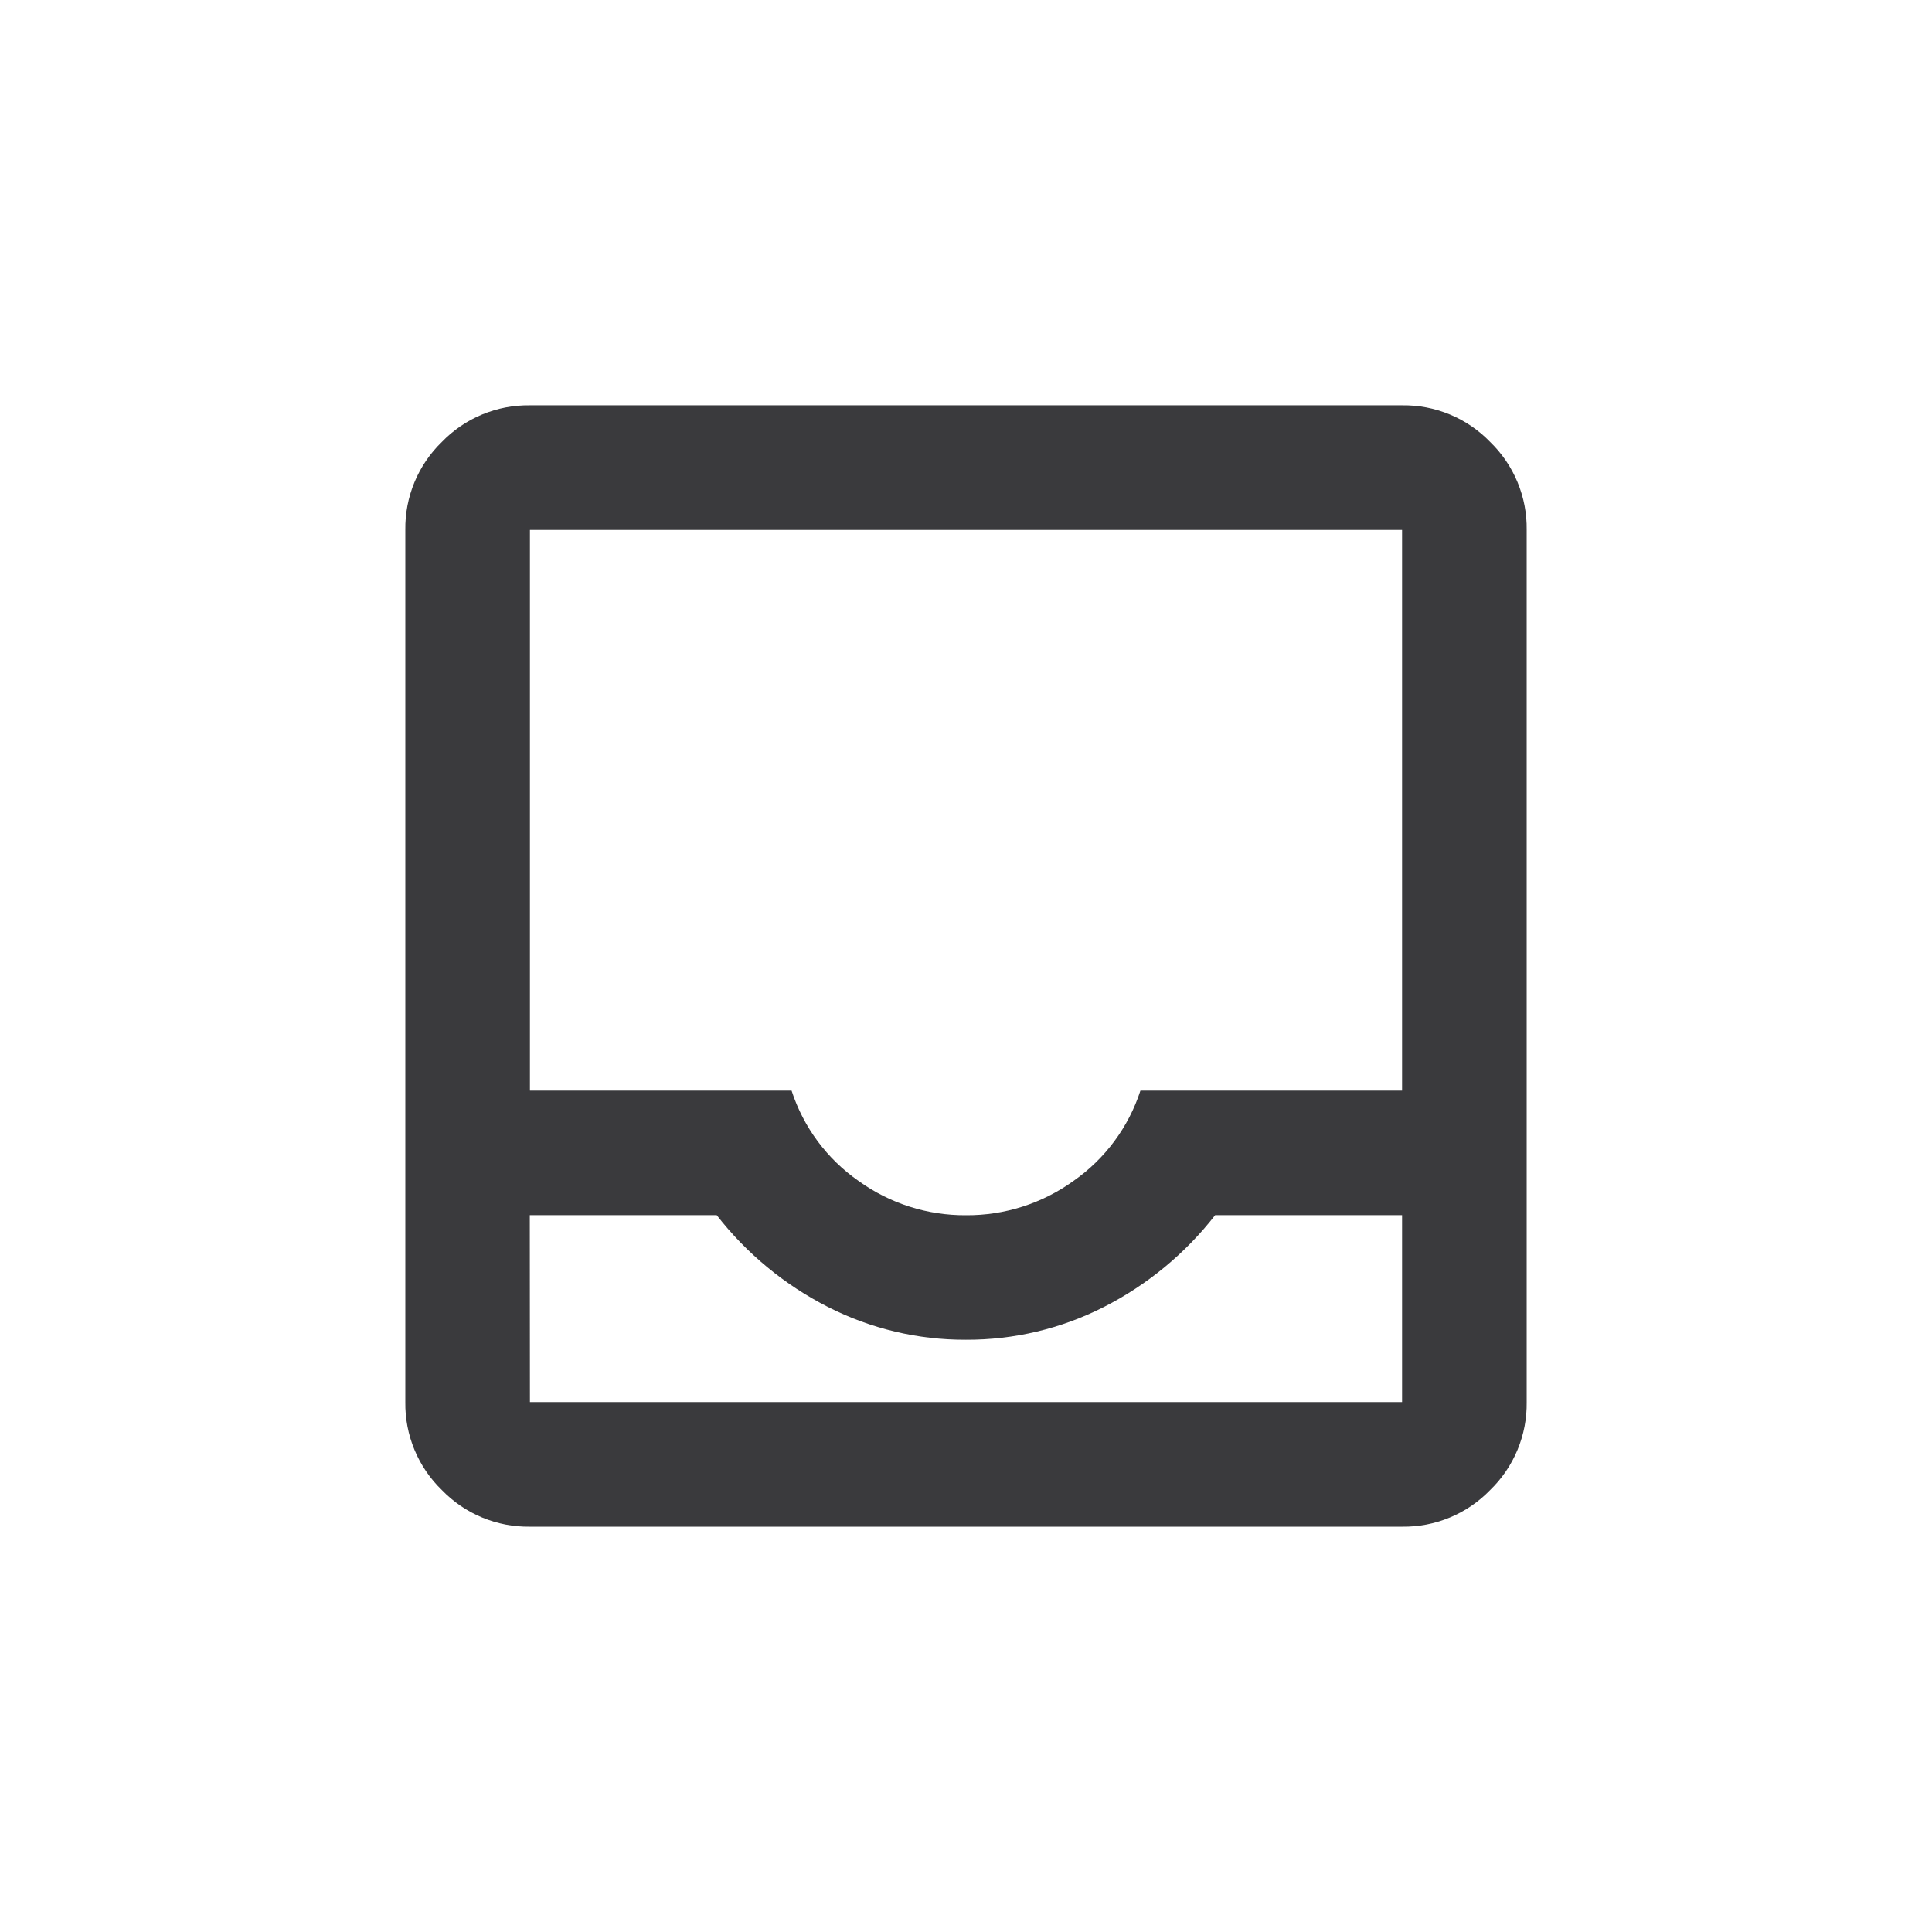
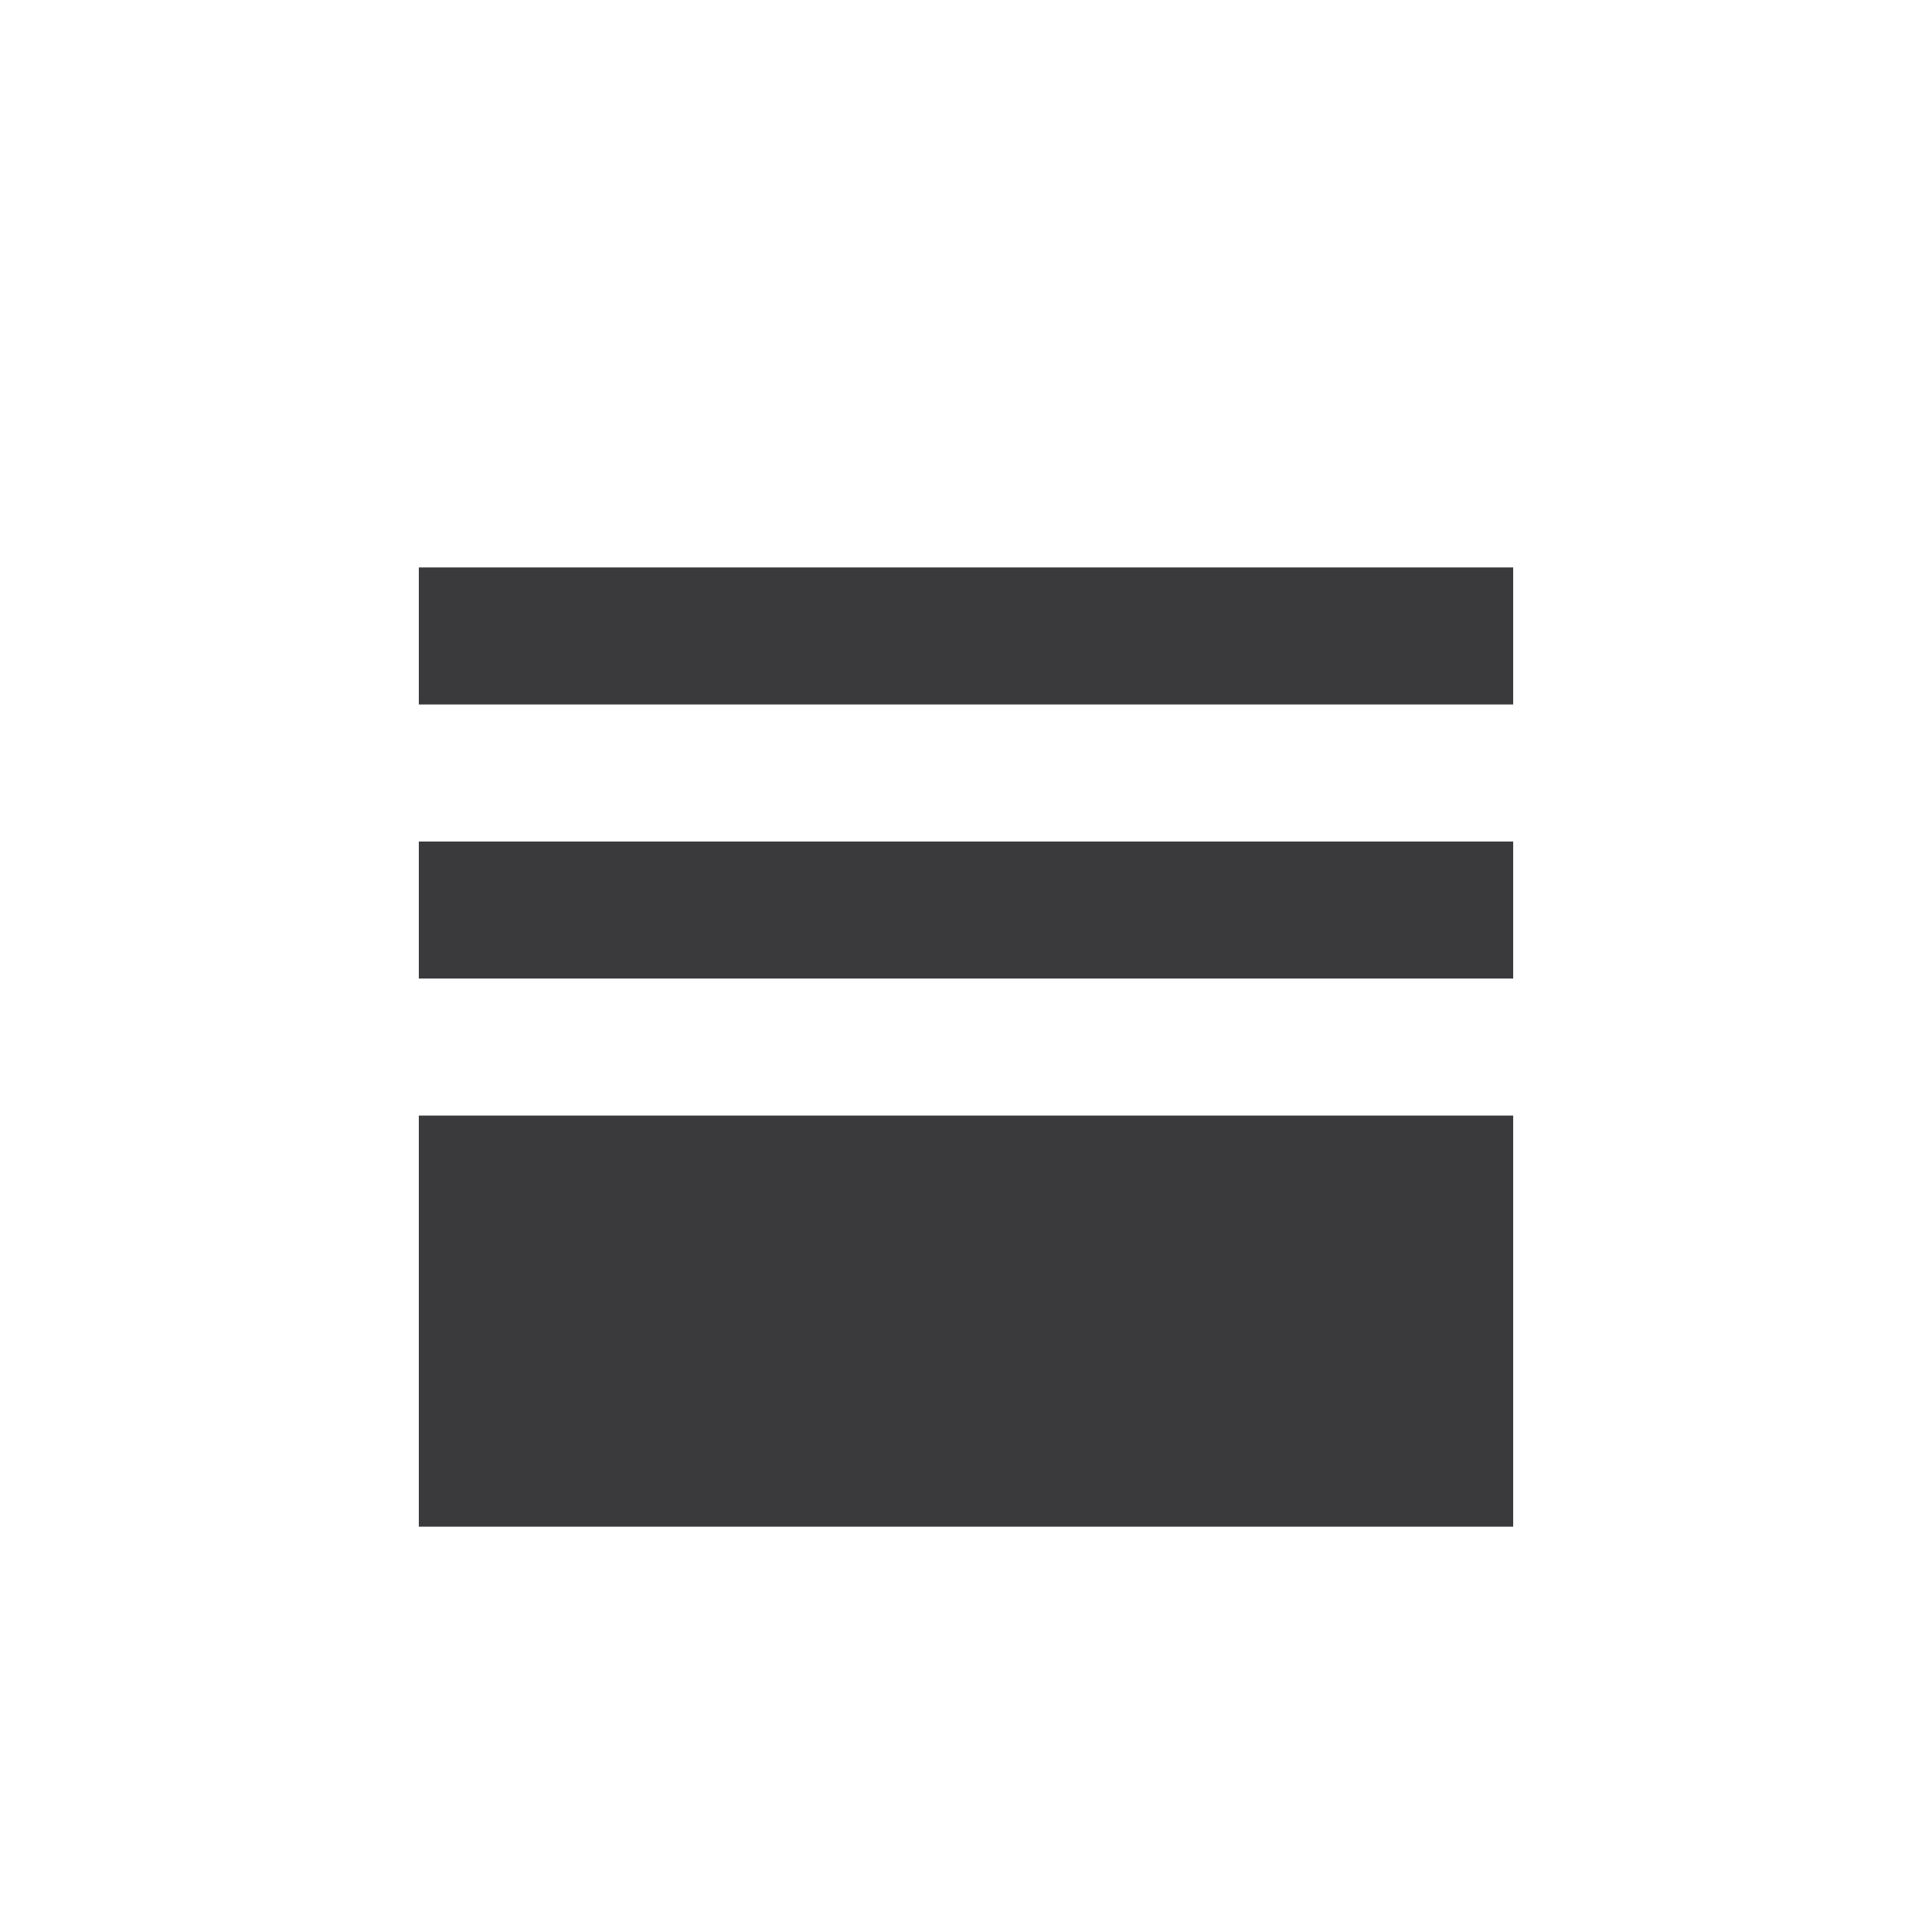
<svg xmlns="http://www.w3.org/2000/svg" width="143" height="143" viewBox="0 0 143 143" fill="none">
-   <path d="M39.224 112.999C38.011 113.017 36.807 112.786 35.686 112.32C34.565 111.854 33.552 111.164 32.709 110.291C31.836 109.448 31.146 108.435 30.68 107.314C30.214 106.193 29.983 104.989 30.001 103.776V39.224C29.983 38.011 30.214 36.807 30.68 35.686C31.146 34.566 31.836 33.552 32.709 32.709C33.552 31.836 34.565 31.146 35.686 30.68C36.807 30.214 38.011 29.983 39.224 30.001H103.776C104.989 29.983 106.193 30.214 107.314 30.68C108.435 31.146 109.448 31.836 110.291 32.709C111.164 33.552 111.854 34.566 112.32 35.686C112.786 36.807 113.017 38.011 112.999 39.224V103.776C113.017 104.989 112.786 106.193 112.32 107.314C111.854 108.435 111.164 109.448 110.291 110.291C109.448 111.164 108.435 111.854 107.314 112.32C106.193 112.786 104.989 113.017 103.776 112.999H39.224ZM39.224 103.776H103.776V89.941H89.941C87.727 92.786 84.912 95.108 81.698 96.742C78.538 98.349 75.04 99.179 71.495 99.164C67.949 99.179 64.452 98.349 61.291 96.742C58.077 95.108 55.263 92.786 53.048 89.941H39.214L39.224 103.776ZM71.5 89.947C74.353 89.967 77.138 89.079 79.452 87.41C81.79 85.781 83.531 83.433 84.411 80.723H103.776V39.224H39.224V80.723H58.589C59.469 83.433 61.21 85.781 63.548 87.41C65.862 89.079 68.647 89.967 71.5 89.947Z" fill="#3A3A3D" />
+   <path d="M31 113V82.571H112V113H31ZM31 72.429V62.286H112V72.429H31ZM31 52.143V42H112V52.143H31Z" fill="#3A3A3D" />
</svg>
